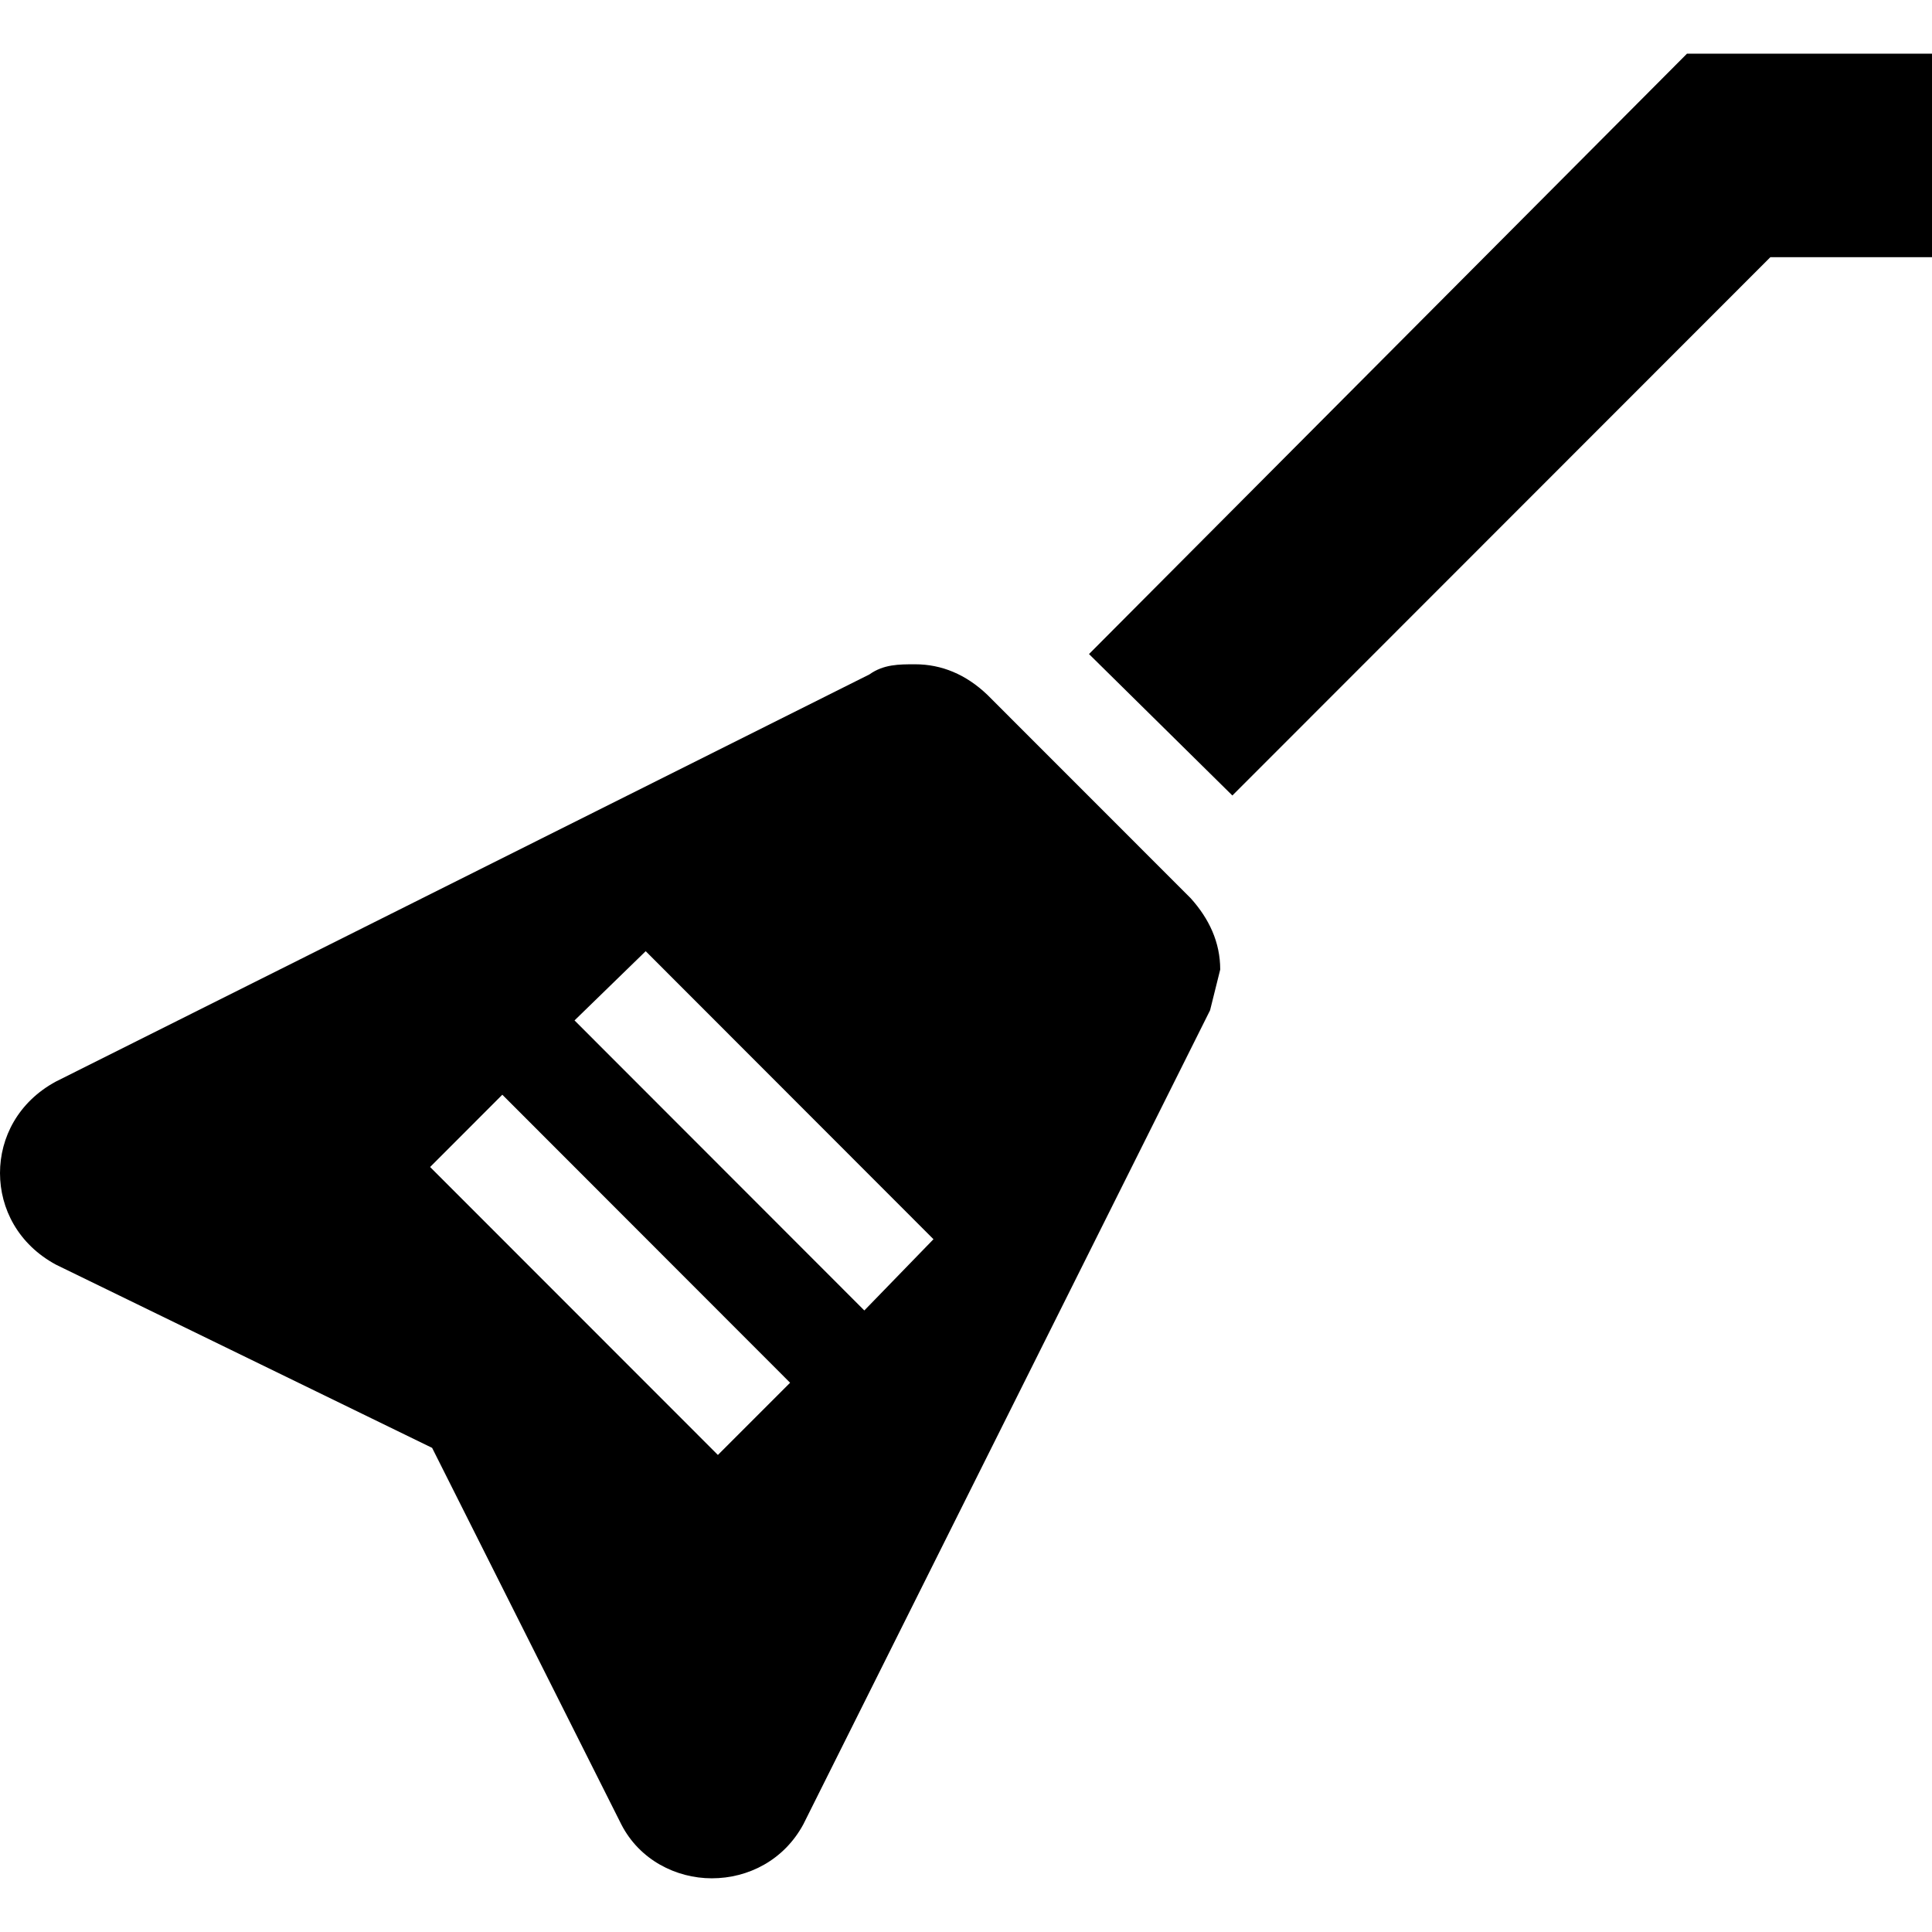
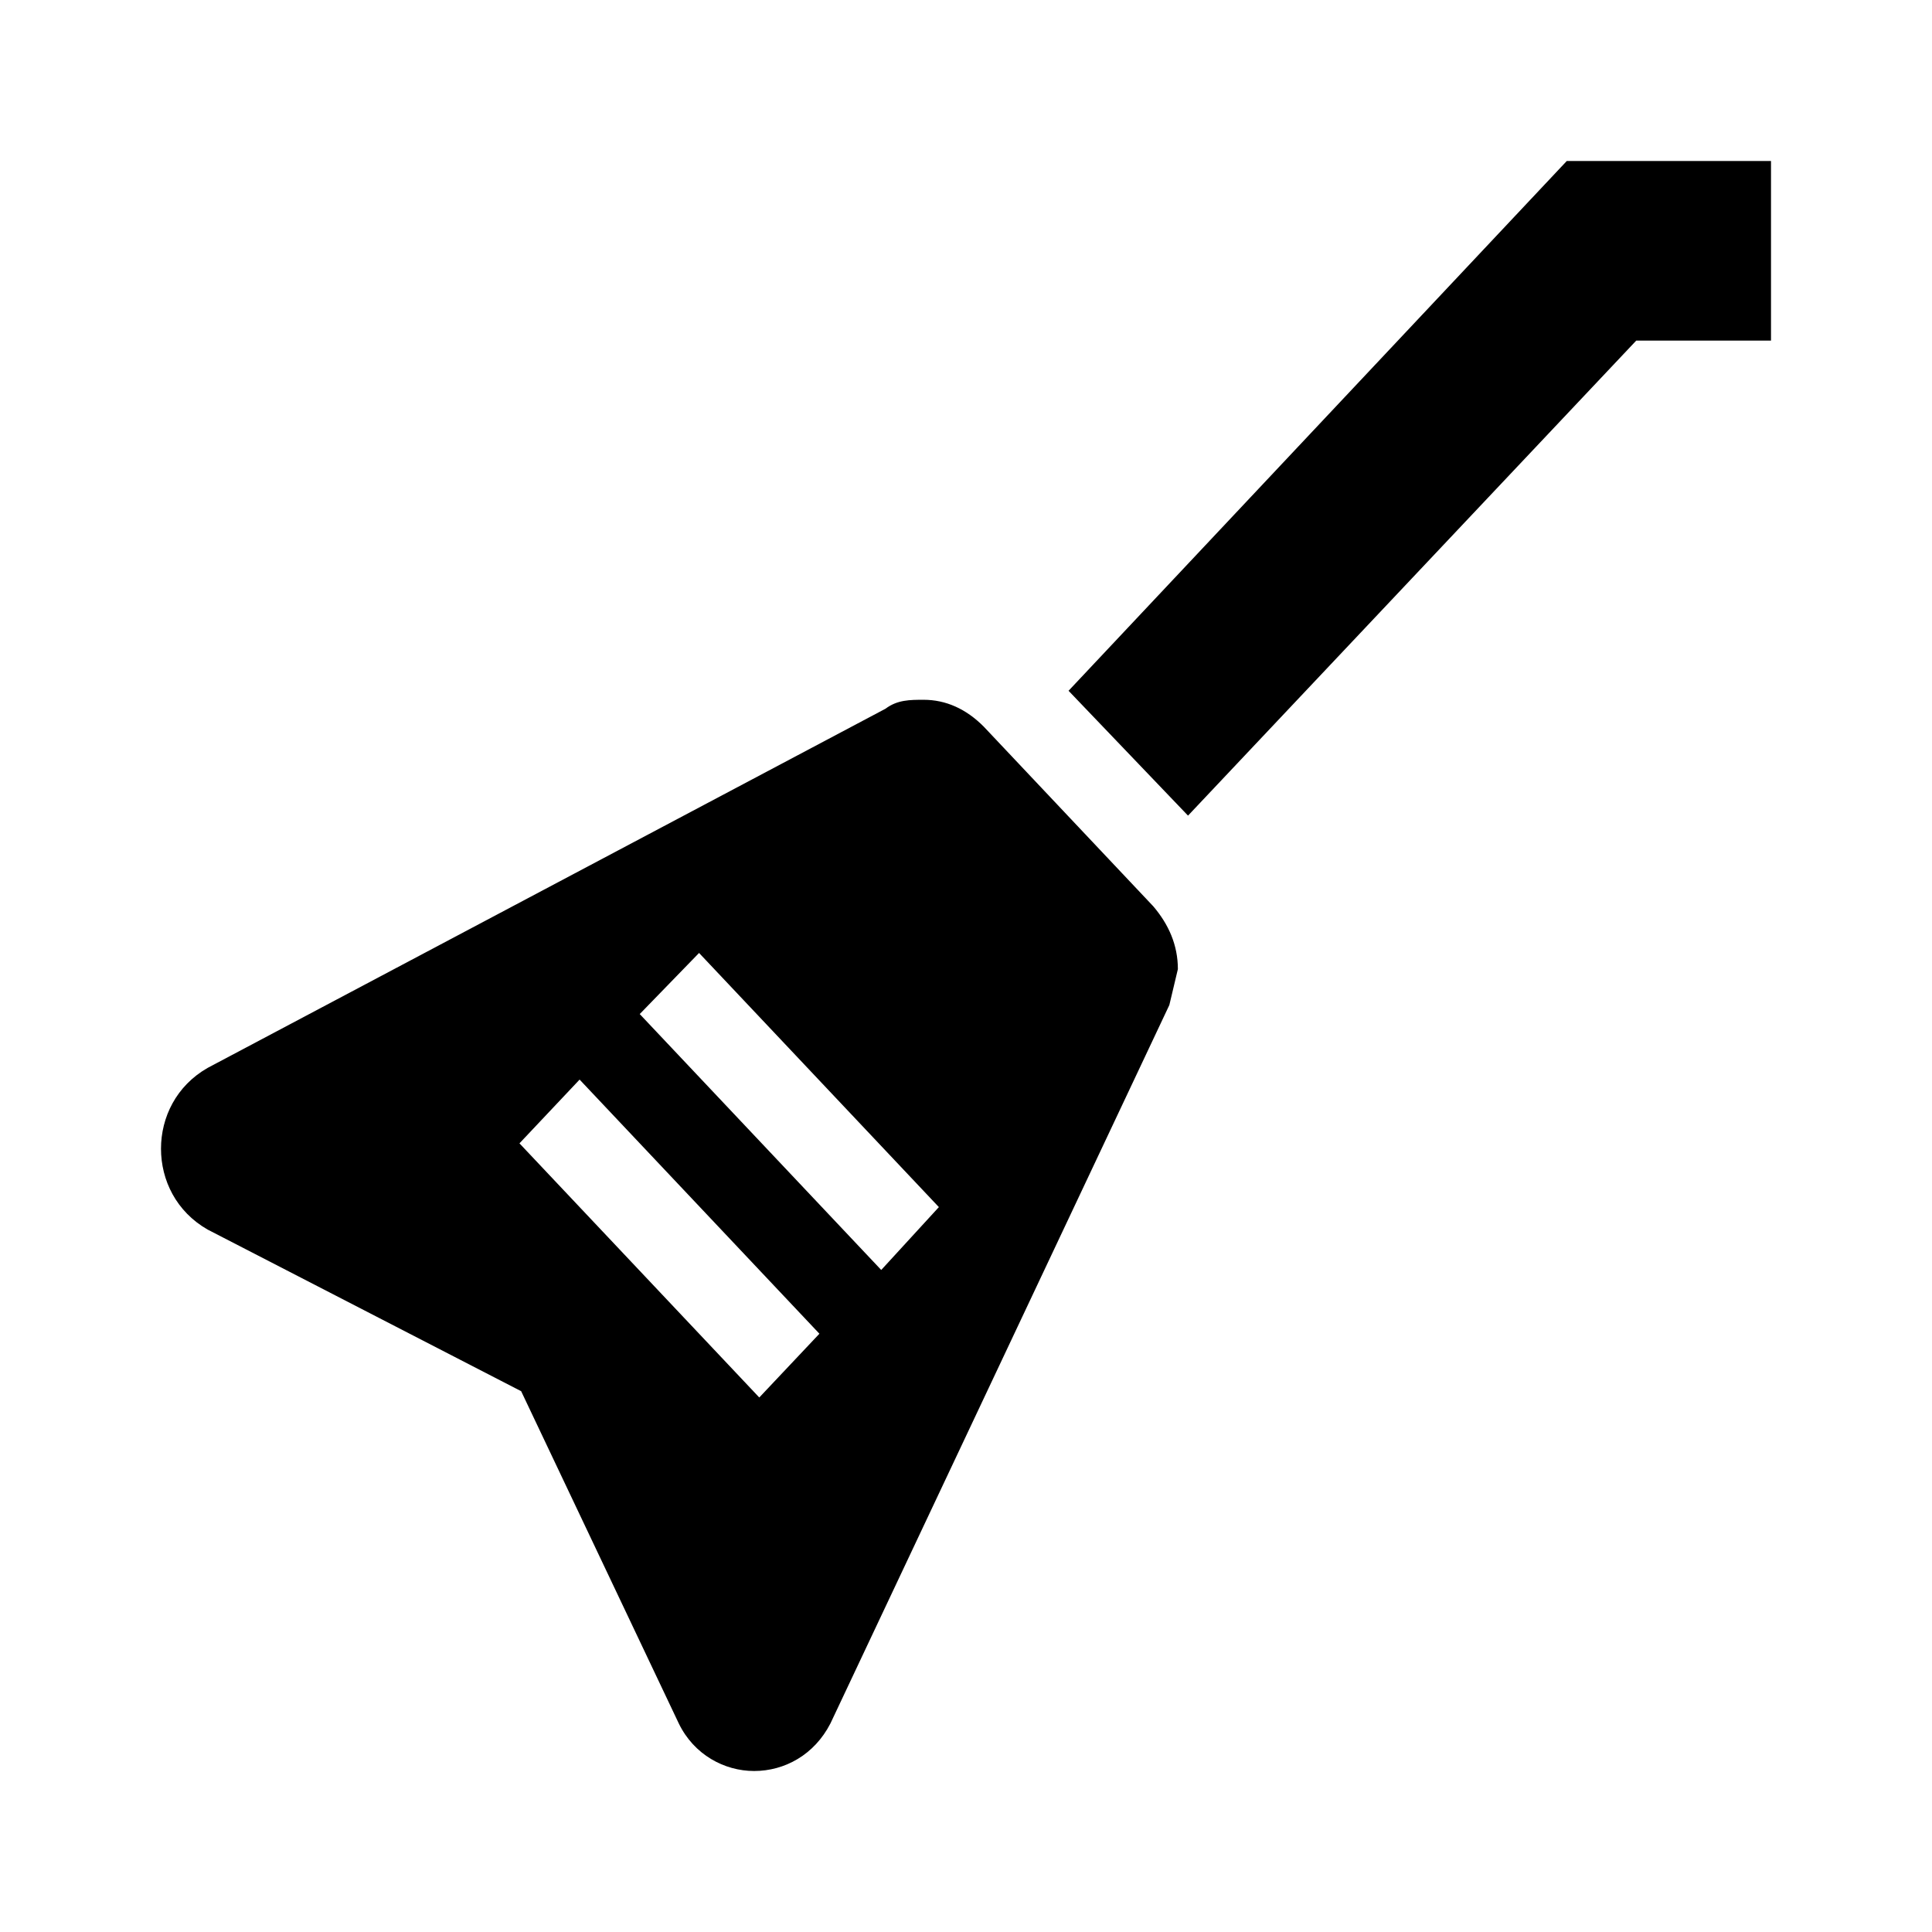
<svg xmlns="http://www.w3.org/2000/svg" width="24" height="24" viewBox="0 0 24 24" fill="none">
-   <path d="M20.956 0.667H24V3.195H21.992L15.309 9.882L13.528 8.125L20.956 0.667ZM11.368 8.252C11.697 8.252 12 8.378 12.265 8.631L14.792 11.159C15.019 11.412 15.158 11.703 15.158 12.044L15.032 12.55L9.979 22.663C9.739 23.106 9.297 23.333 8.842 23.333C8.4 23.333 7.945 23.106 7.718 22.663L5.368 17.986L0.695 15.71C0.227 15.457 0 15.015 0 14.572C0 14.13 0.227 13.688 0.695 13.435L10.8 8.378C10.977 8.252 11.166 8.252 11.368 8.252ZM8.021 11.816L7.137 12.676L10.737 16.279L11.596 15.394L8.021 11.816ZM6.24 13.599L5.343 14.497L8.918 18.074L9.815 17.177L6.24 13.599Z" fill="currentColor" />
+   <path d="M19.463 2H22V4.231H20.326L14.758 10.132L13.274 8.581L19.463 2ZM11.474 8.693C11.747 8.693 12 8.804 12.221 9.027L14.326 11.258C14.516 11.481 14.632 11.738 14.632 12.039L14.526 12.485L10.316 21.409C10.116 21.799 9.747 22 9.368 22C9 22 8.621 21.799 8.432 21.409L6.474 17.282L2.579 15.274C2.189 15.051 2 14.66 2 14.27C2 13.88 2.189 13.489 2.579 13.266L11 8.804C11.147 8.693 11.305 8.693 11.474 8.693ZM8.684 11.838L7.947 12.597L10.947 15.776L11.663 14.995L8.684 11.838ZM7.2 13.411L6.453 14.203L9.432 17.36L10.179 16.568L7.2 13.411Z" fill="currentColor" />
</svg>
